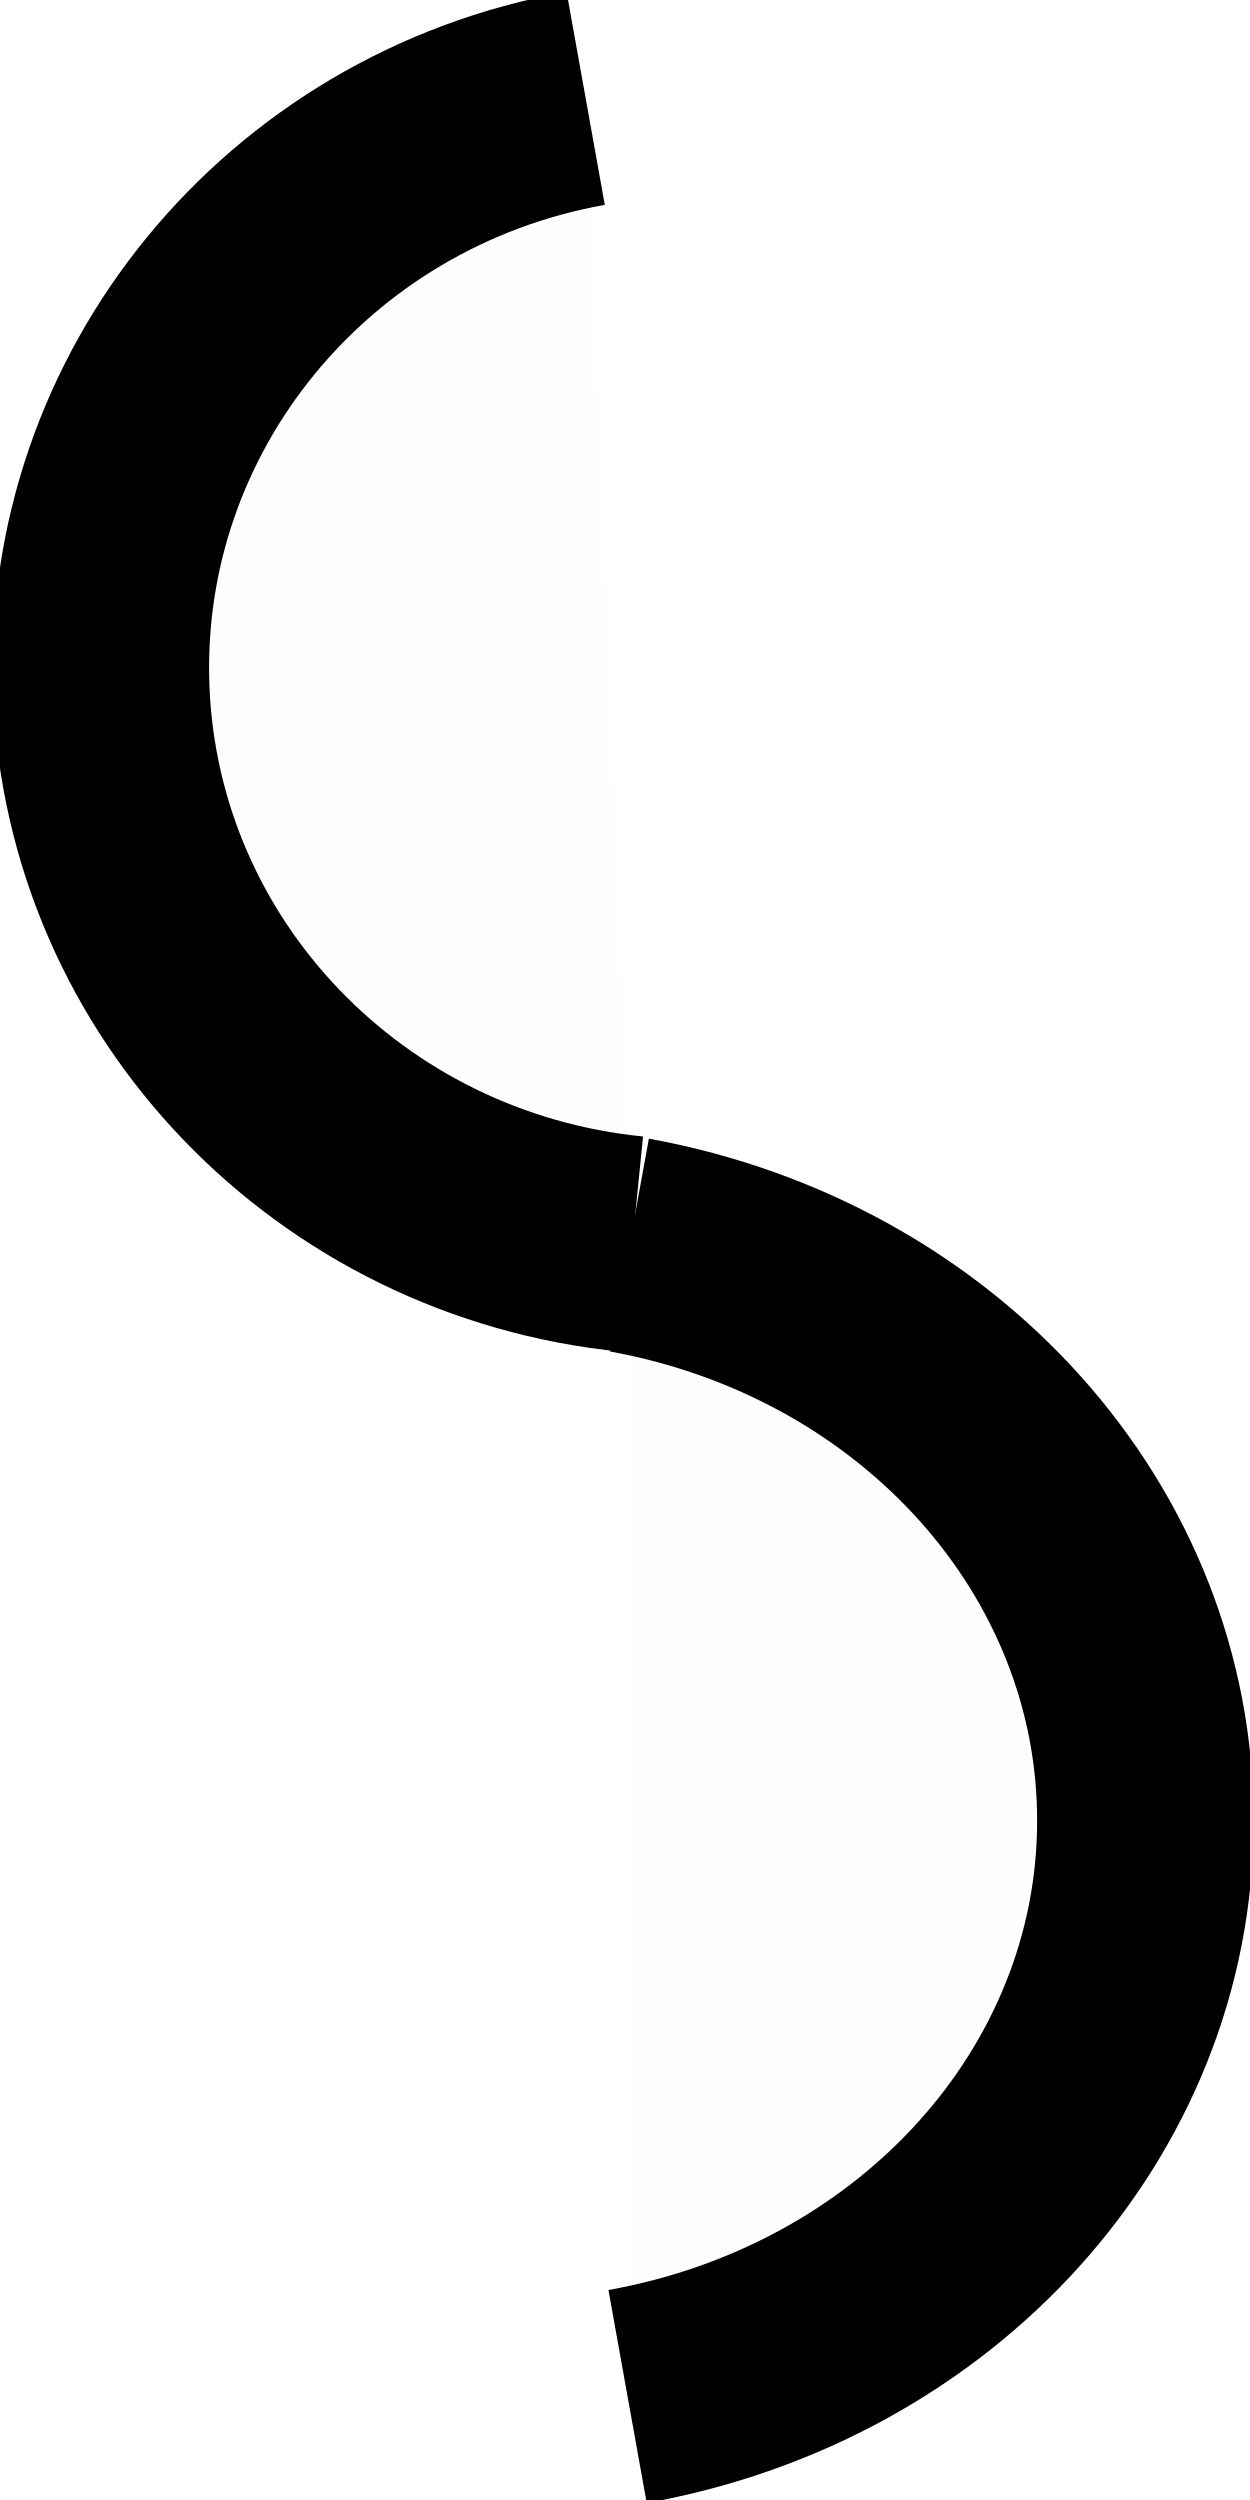
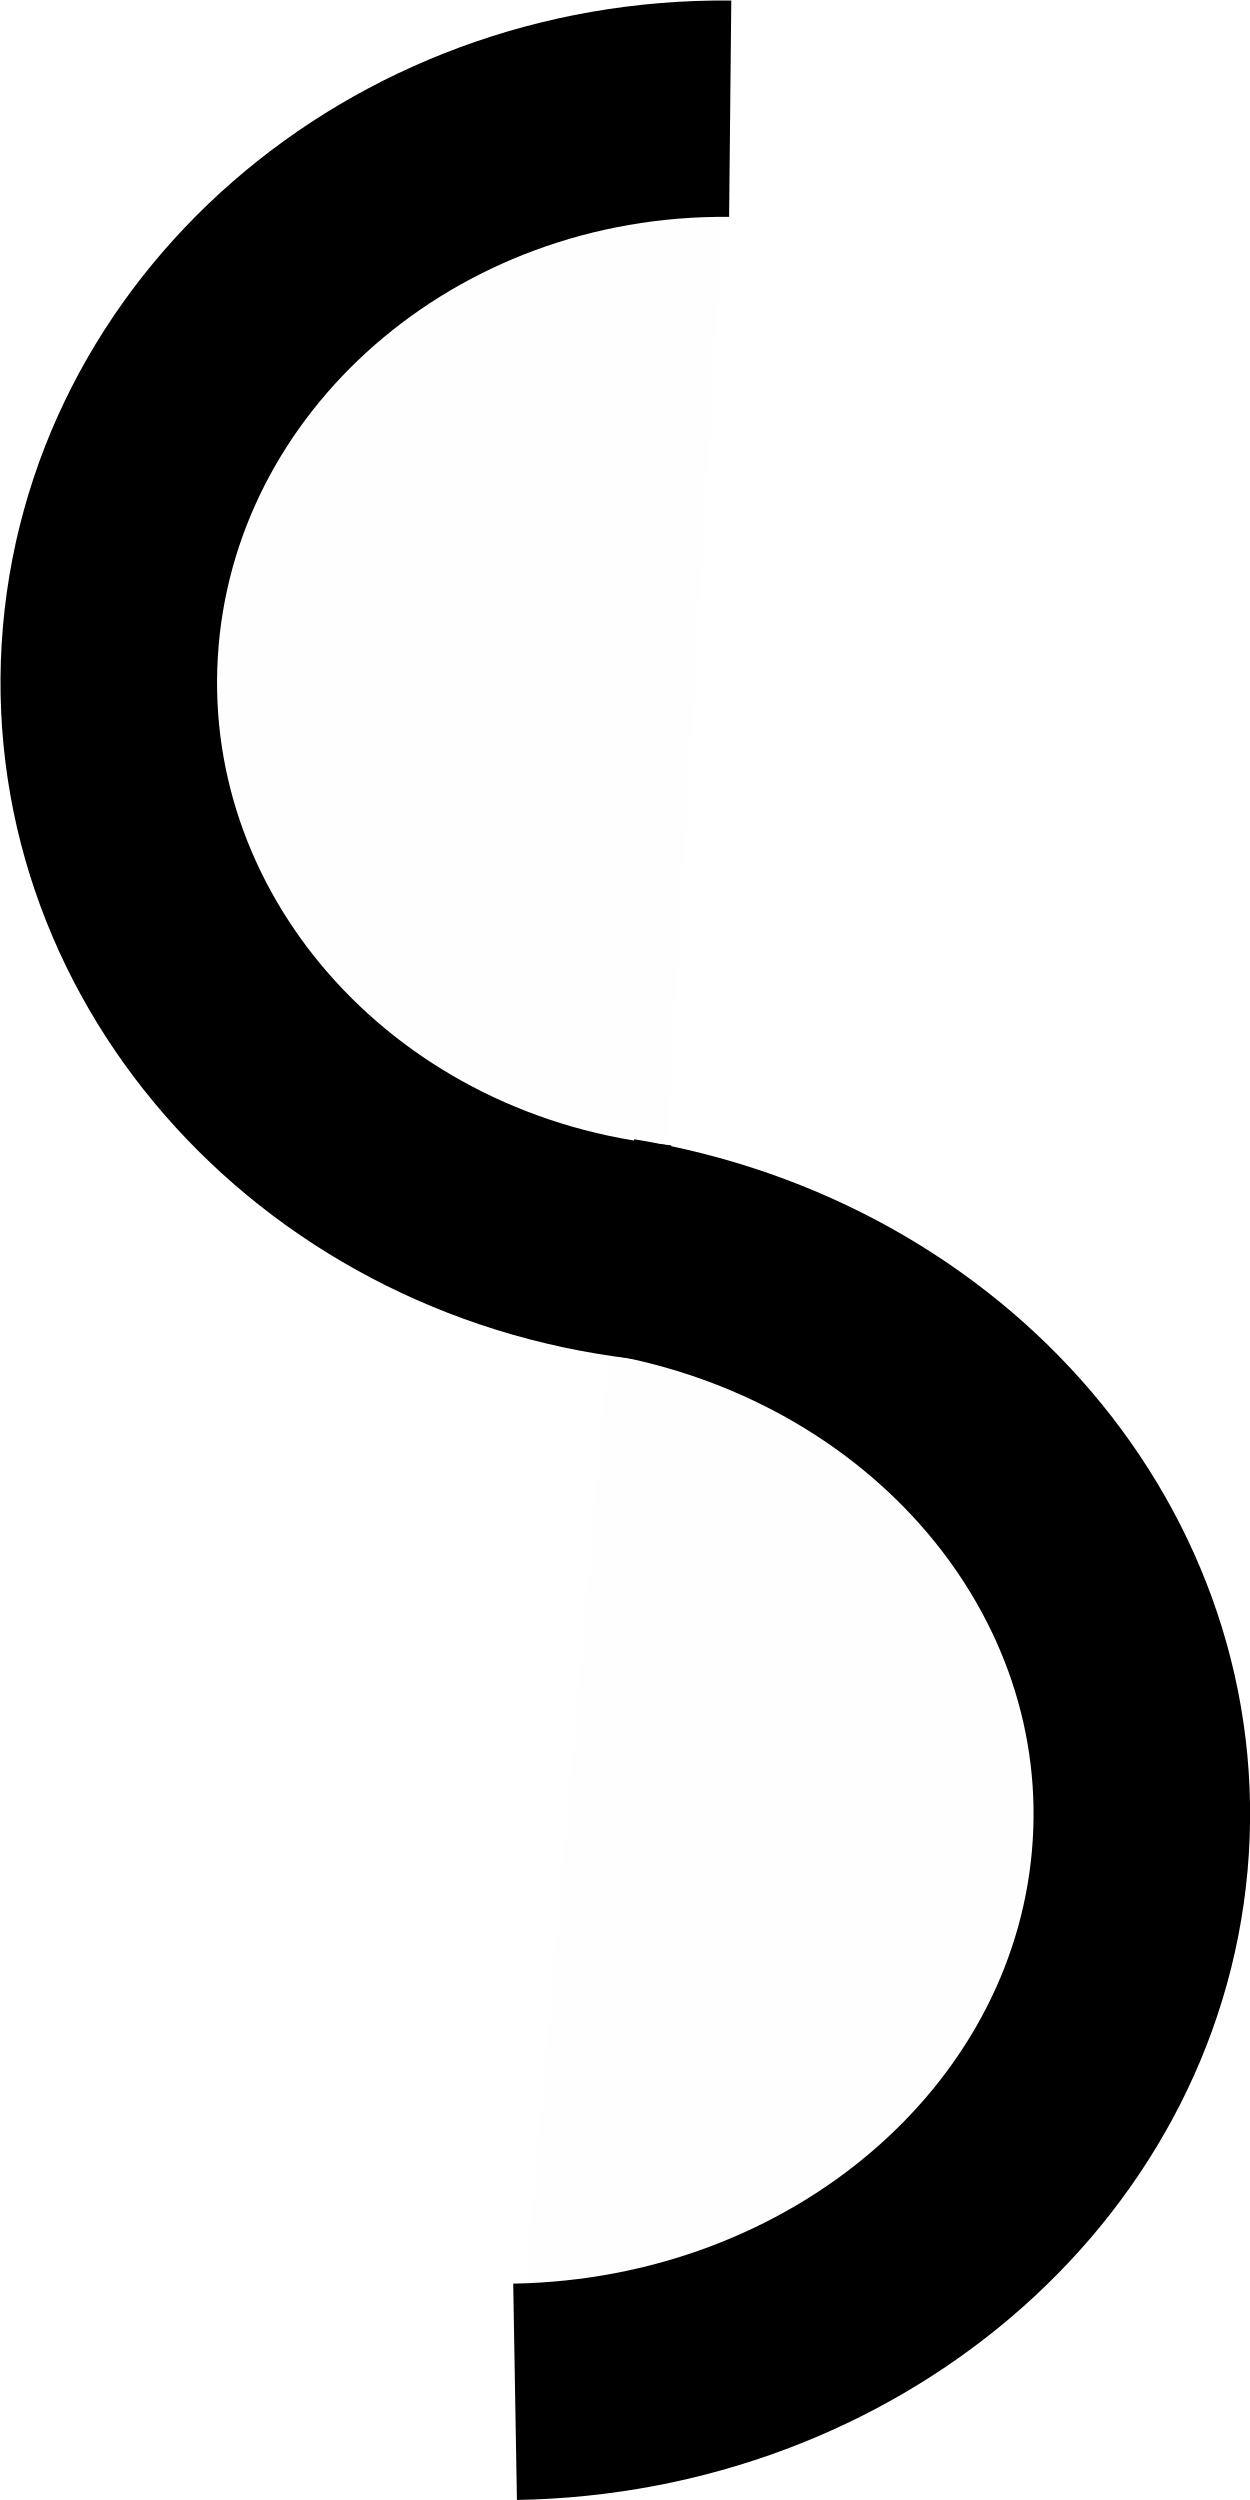
<svg xmlns="http://www.w3.org/2000/svg" width="0.75mm" height="1.5mm" viewBox="0 0 2.657 5.315" id="svg16894" version="1.1">
  <defs id="defs16896" />
  <g id="layer1" transform="translate(0,-1047.047)">
    <g id="g4135" transform="matrix(1.0008,0,0,0.9999663,-8.9741654e-5,0.03537921)">
-       <path d="m 1.343,1049.692 a 1.256,1.231 0 0 1 -1.128,-1.176 1.256,1.231 0 0 1 1.029,-1.26" id="path17442" style="opacity:1;fill:#000000;fill-opacity:0.006;stroke:#000000;stroke-width:0.46;stroke-linecap:butt;stroke-linejoin:round;stroke-miterlimit:4;stroke-dasharray:none;stroke-opacity:1" />
-       <path d="m 1.337,1049.694 a 1.362,1.247 0 0 1 1.096,1.226 1.362,1.247 0 0 1 -1.1,1.222" id="path17442-3" style="opacity:1;fill:#803300;fill-opacity:0.006;stroke:#000000;stroke-width:0.46;stroke-linecap:butt;stroke-linejoin:round;stroke-miterlimit:4;stroke-dasharray:none;stroke-opacity:1" />
+       <path d="m 1.404,1049.711 a 1.306,1.22 0 0 1 -1.171,-1.282 1.306,1.22 0 0 1 1.318,-1.151" id="path17442" style="opacity:1;fill:#000000;fill-opacity:0.006;stroke:#000000;stroke-width:0.46;stroke-linecap:butt;stroke-linejoin:round;stroke-miterlimit:4;stroke-dasharray:none;stroke-opacity:1" />
+       <path d="m 1.31,1049.696 a 1.357,1.228 0 0 1 1.111,1.307 1.357,1.228 0 0 1 -1.327,1.129" id="path17442-3" style="opacity:1;fill:#803300;fill-opacity:0.006;stroke:#000000;stroke-width:0.46;stroke-linecap:butt;stroke-linejoin:round;stroke-miterlimit:4;stroke-dasharray:none;stroke-opacity:1" />
    </g>
  </g>
</svg>
